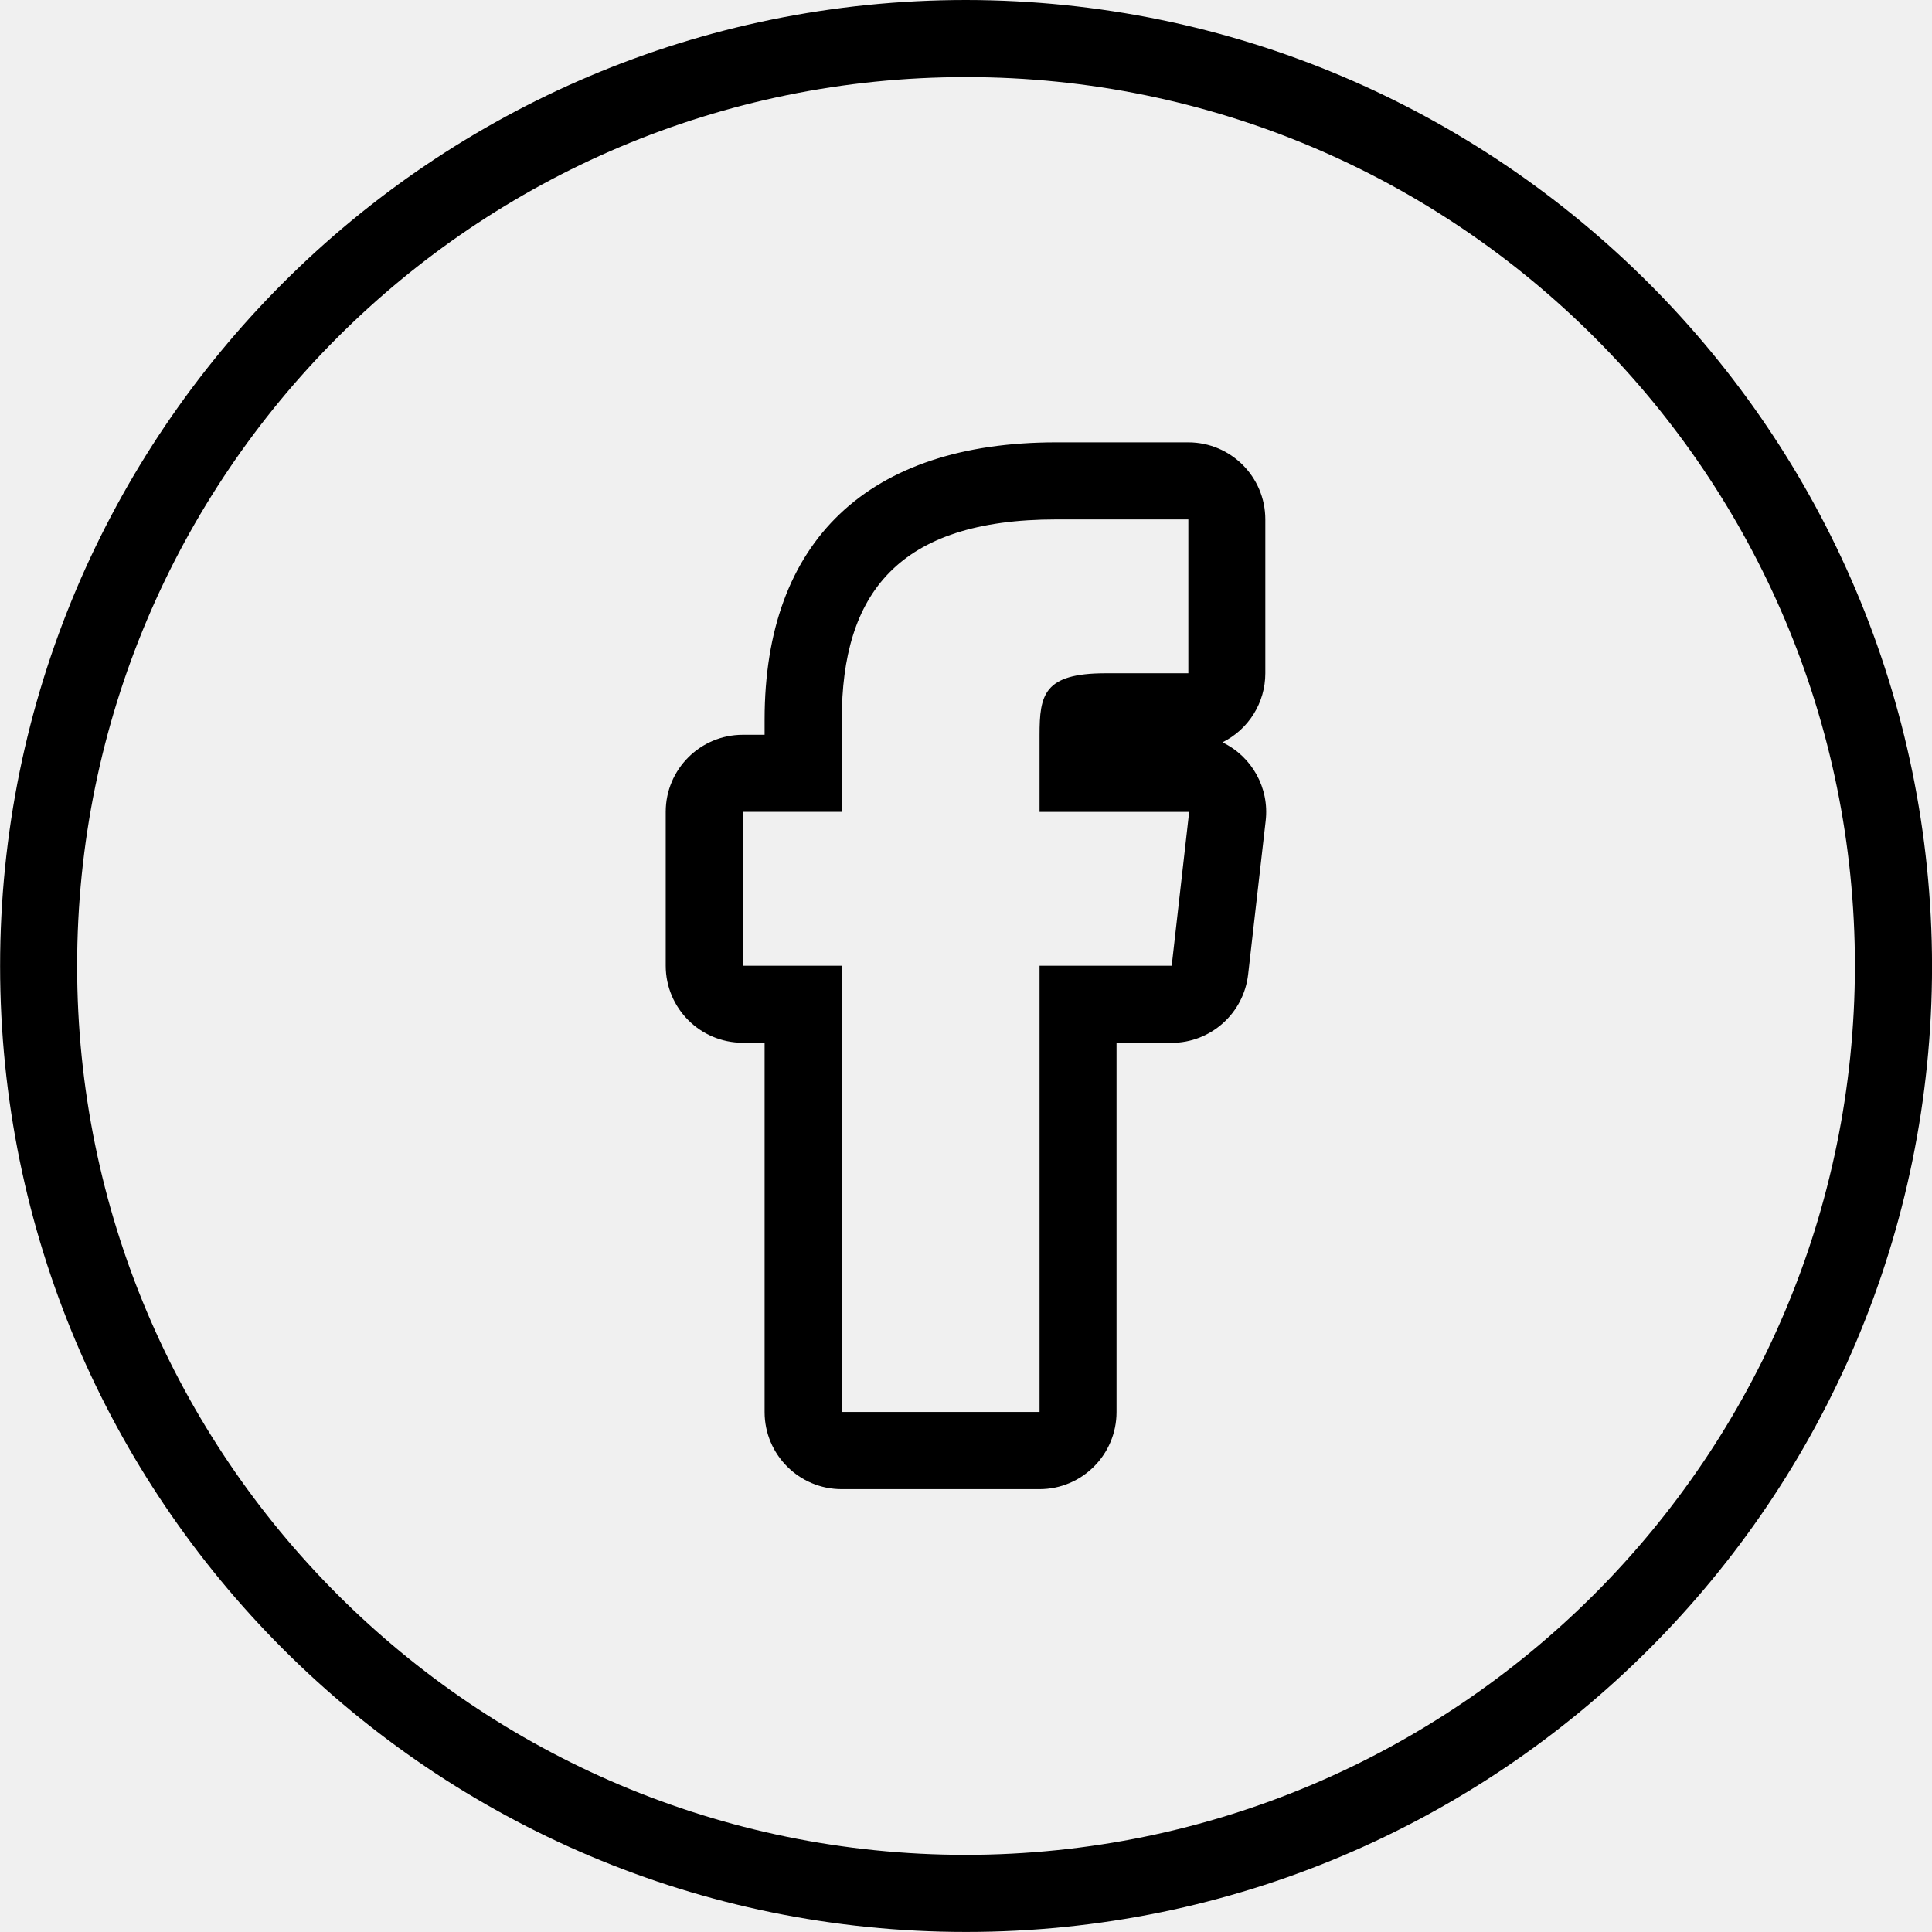
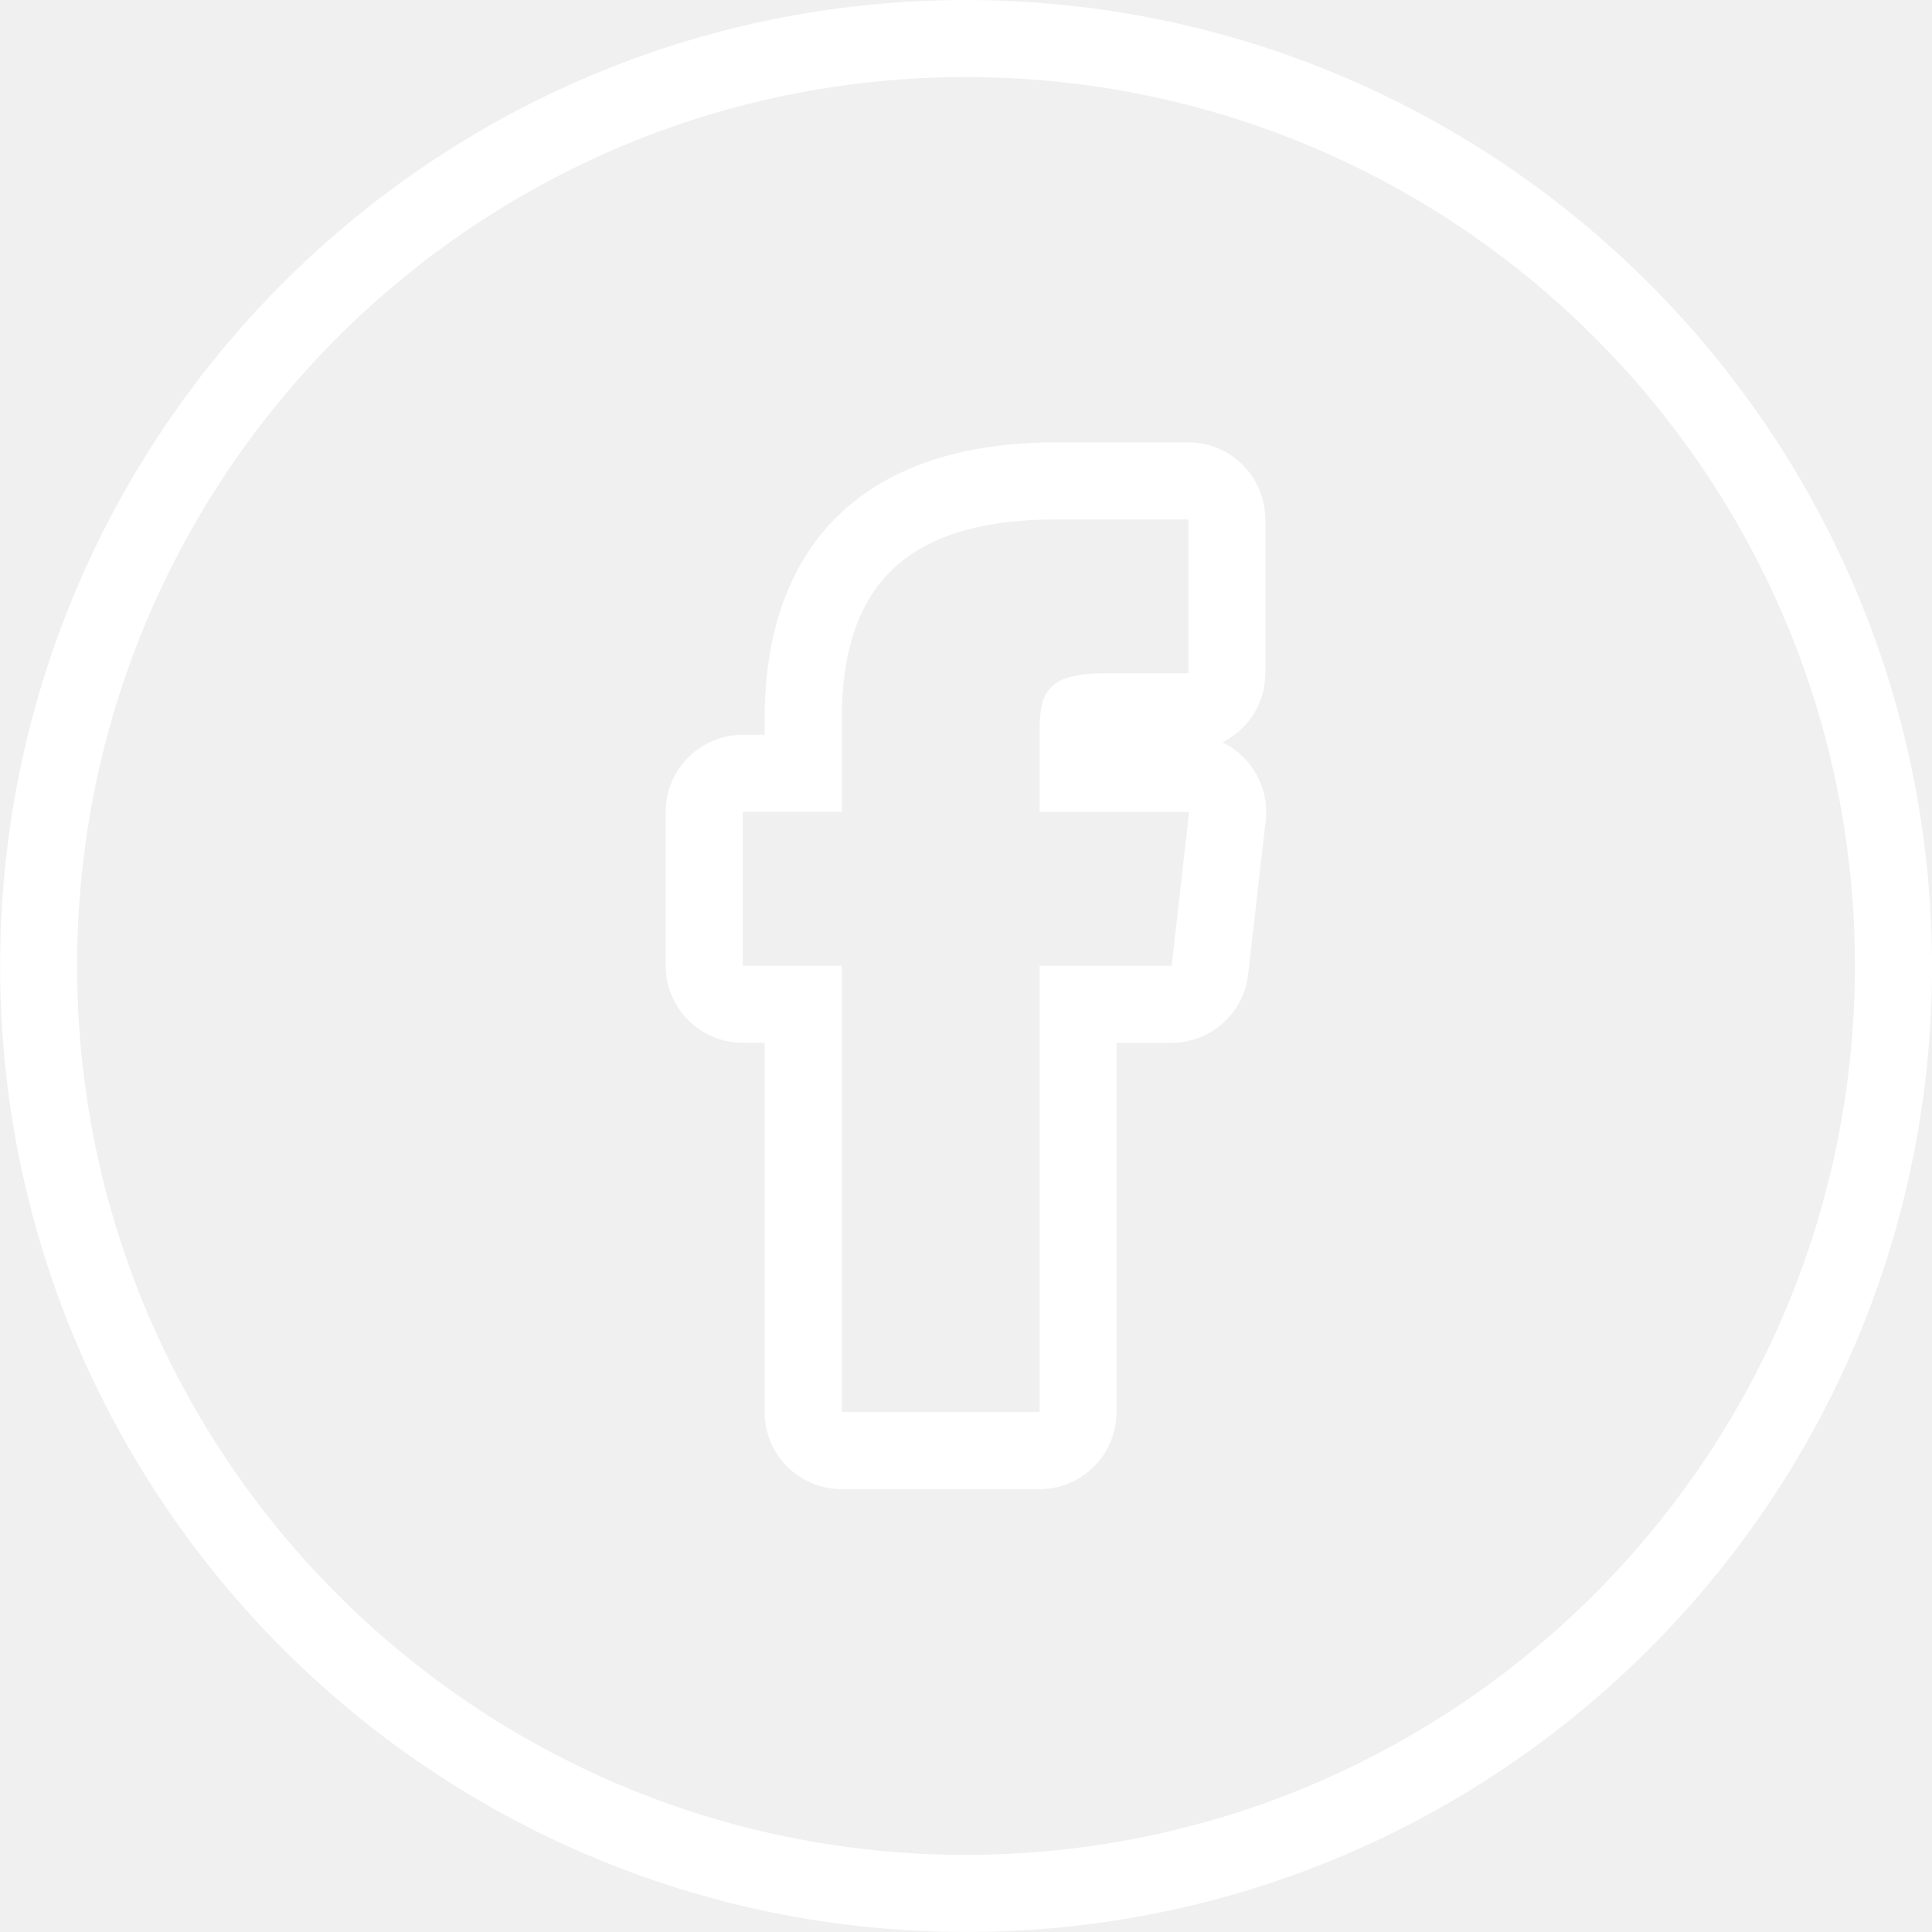
- <svg xmlns="http://www.w3.org/2000/svg" viewBox="0 0 38.099 38.097">
+ <svg xmlns="http://www.w3.org/2000/svg" viewBox="0 0 38.099 38.097" fill="#fff">
  <path d="M19.049 0A19.049 19.049 0 1 0 38.1 19.049 19.07 19.07 0 0 0 19.049 0m0 36.578a17.529 17.529 0 1 1 17.53 -17.529A17.548 17.548 0 0 1 19.049 36.578" />
  <path d="M24.106 14.639a1.519 1.519 0 0 0 .846 -1.362V10.243a1.52 1.52 0 0 0 -1.519 -1.52H20.827c-3.707 0-5.749 1.941-5.749 5.467v.3H14.647a1.52 1.52 0 0 0 -1.519 1.519v3.034a1.52 1.52 0 0 0 1.519 1.52h.431v7.283a1.52 1.52 0 0 0 1.52 1.52h3.9a1.52 1.52 0 0 0 1.52 -1.52V20.565h1.085a1.521 1.521 0 0 0 1.51 -1.349l.346-3.03A1.522 1.522 0 0 0 24.106 14.639m-1 4.405H20.5v8.8H16.6v-8.8H14.647V16.01H16.6V14.19c0-2.476 1.1-3.947 4.229-3.947h2.605v3.034H21.8c-1.217 0-1.3.425-1.3 1.216v1.518h2.95" />
</svg>
